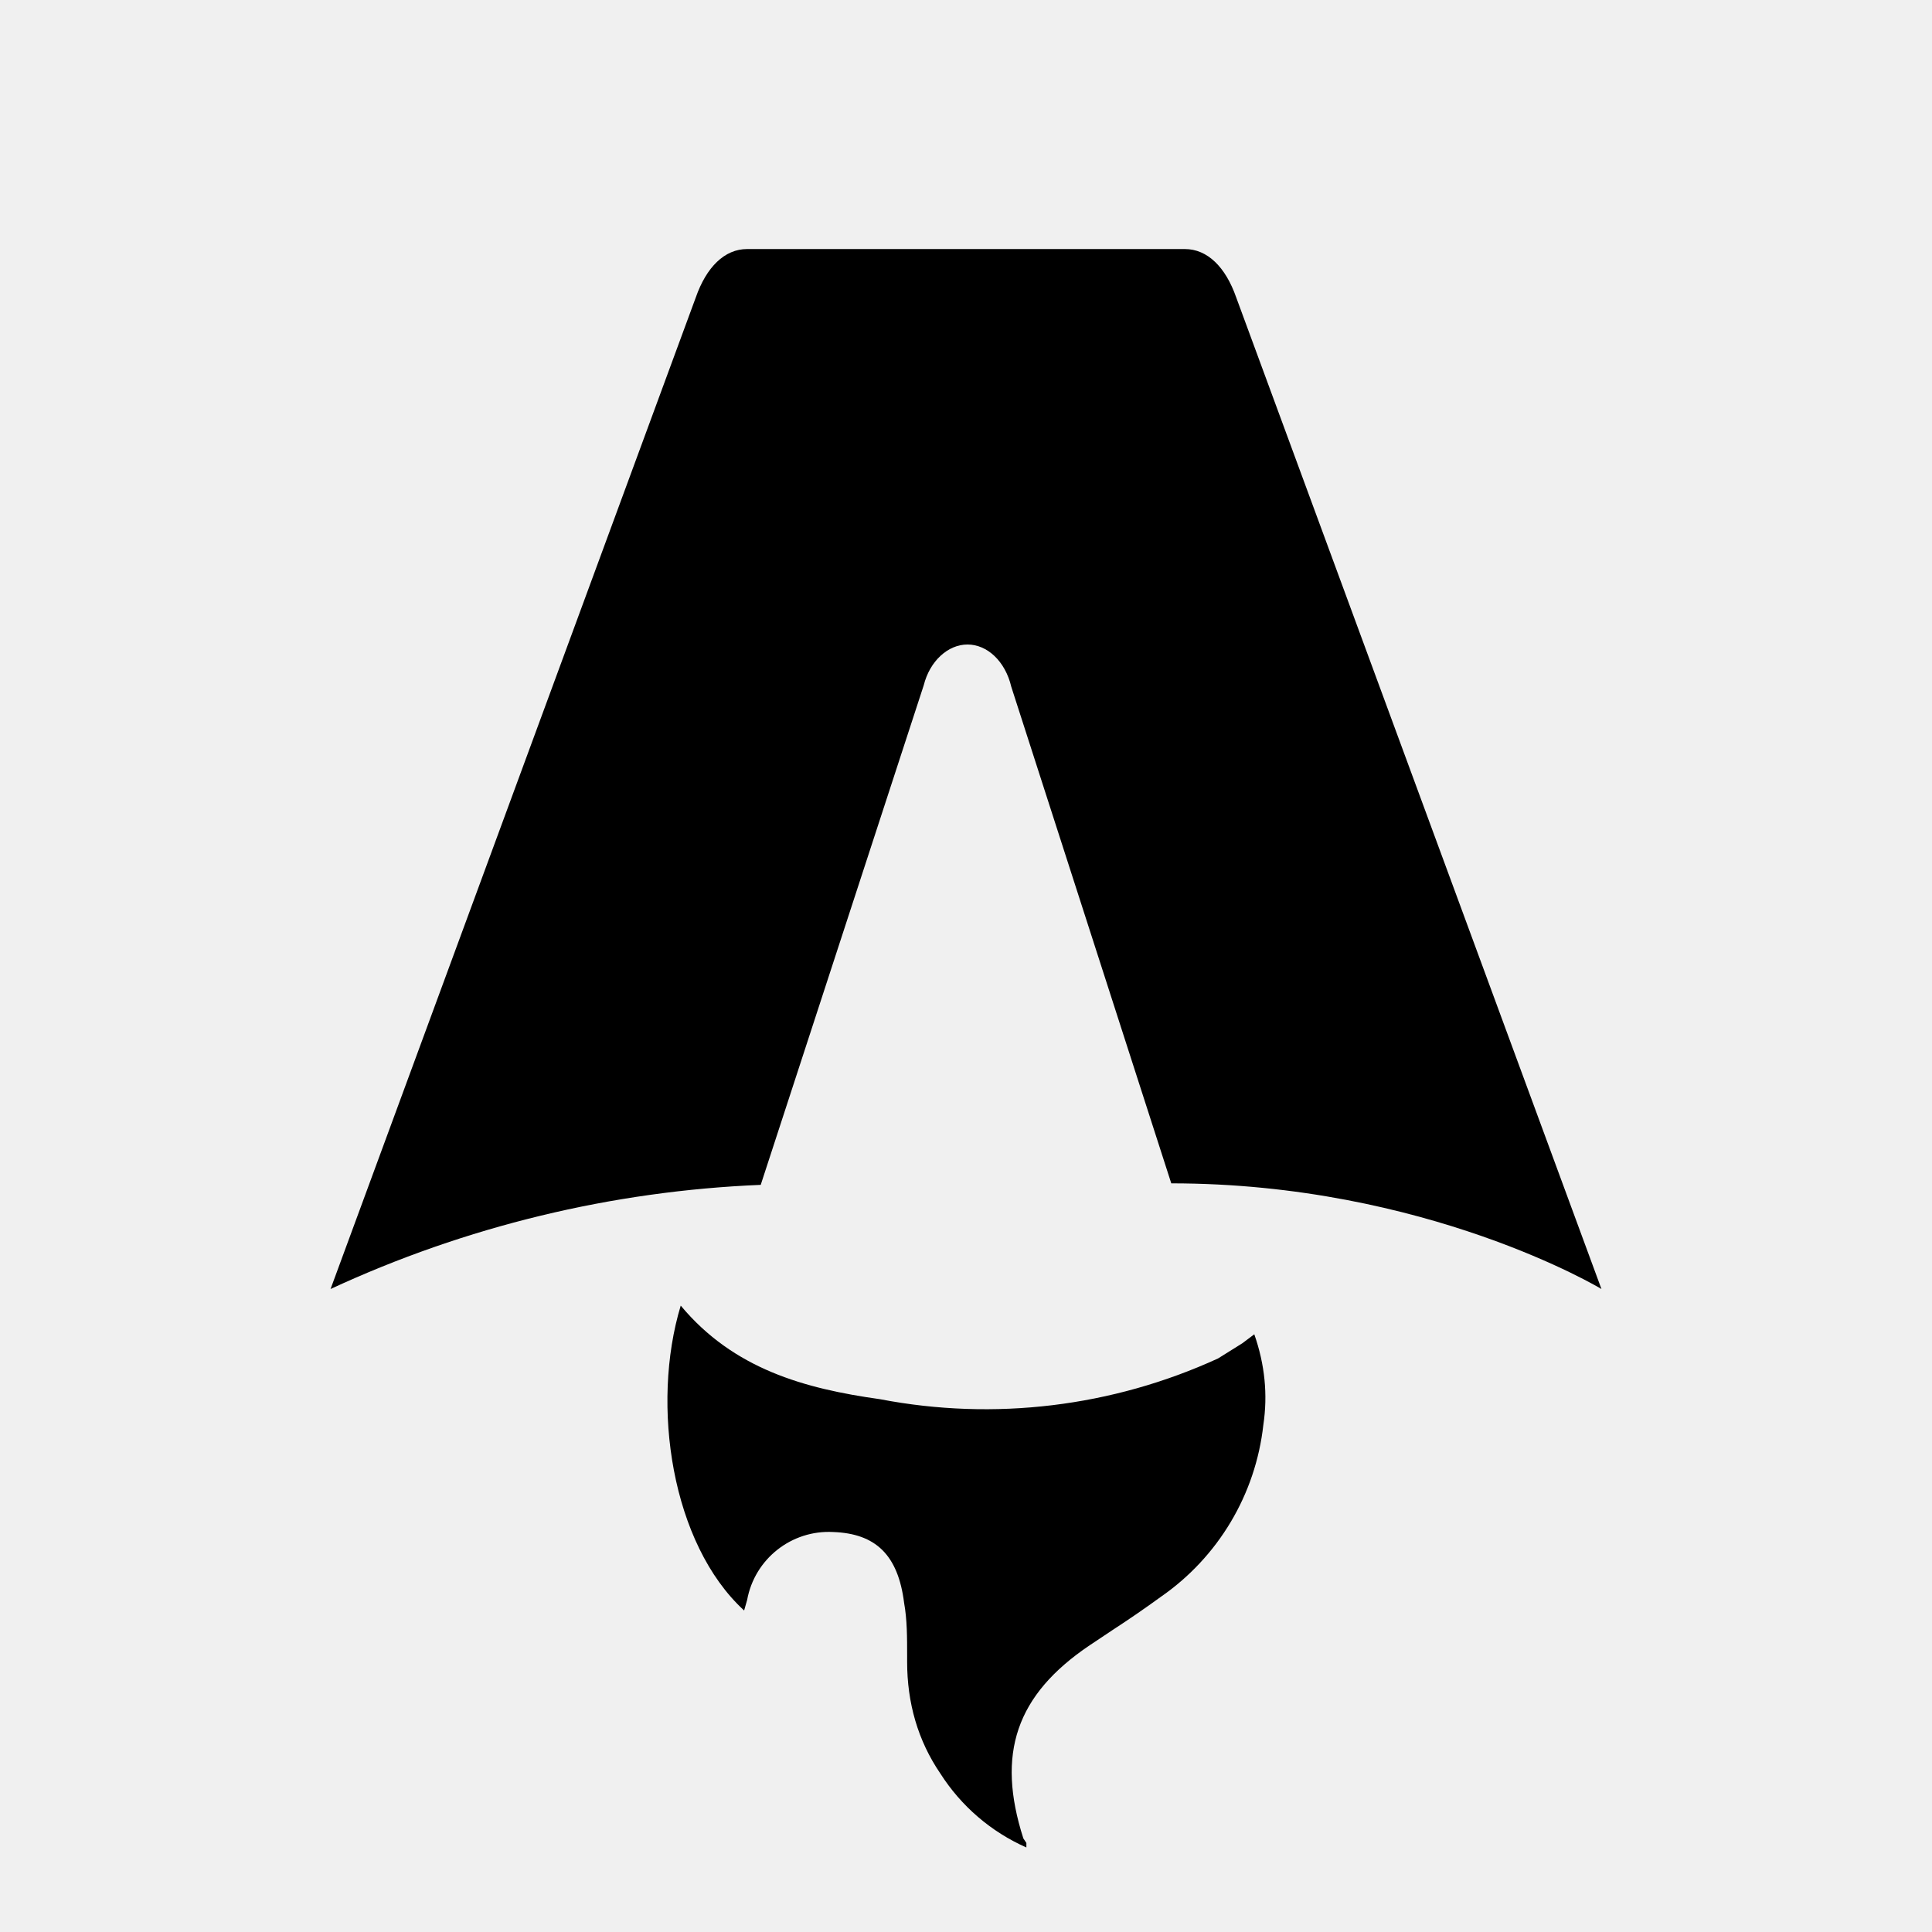
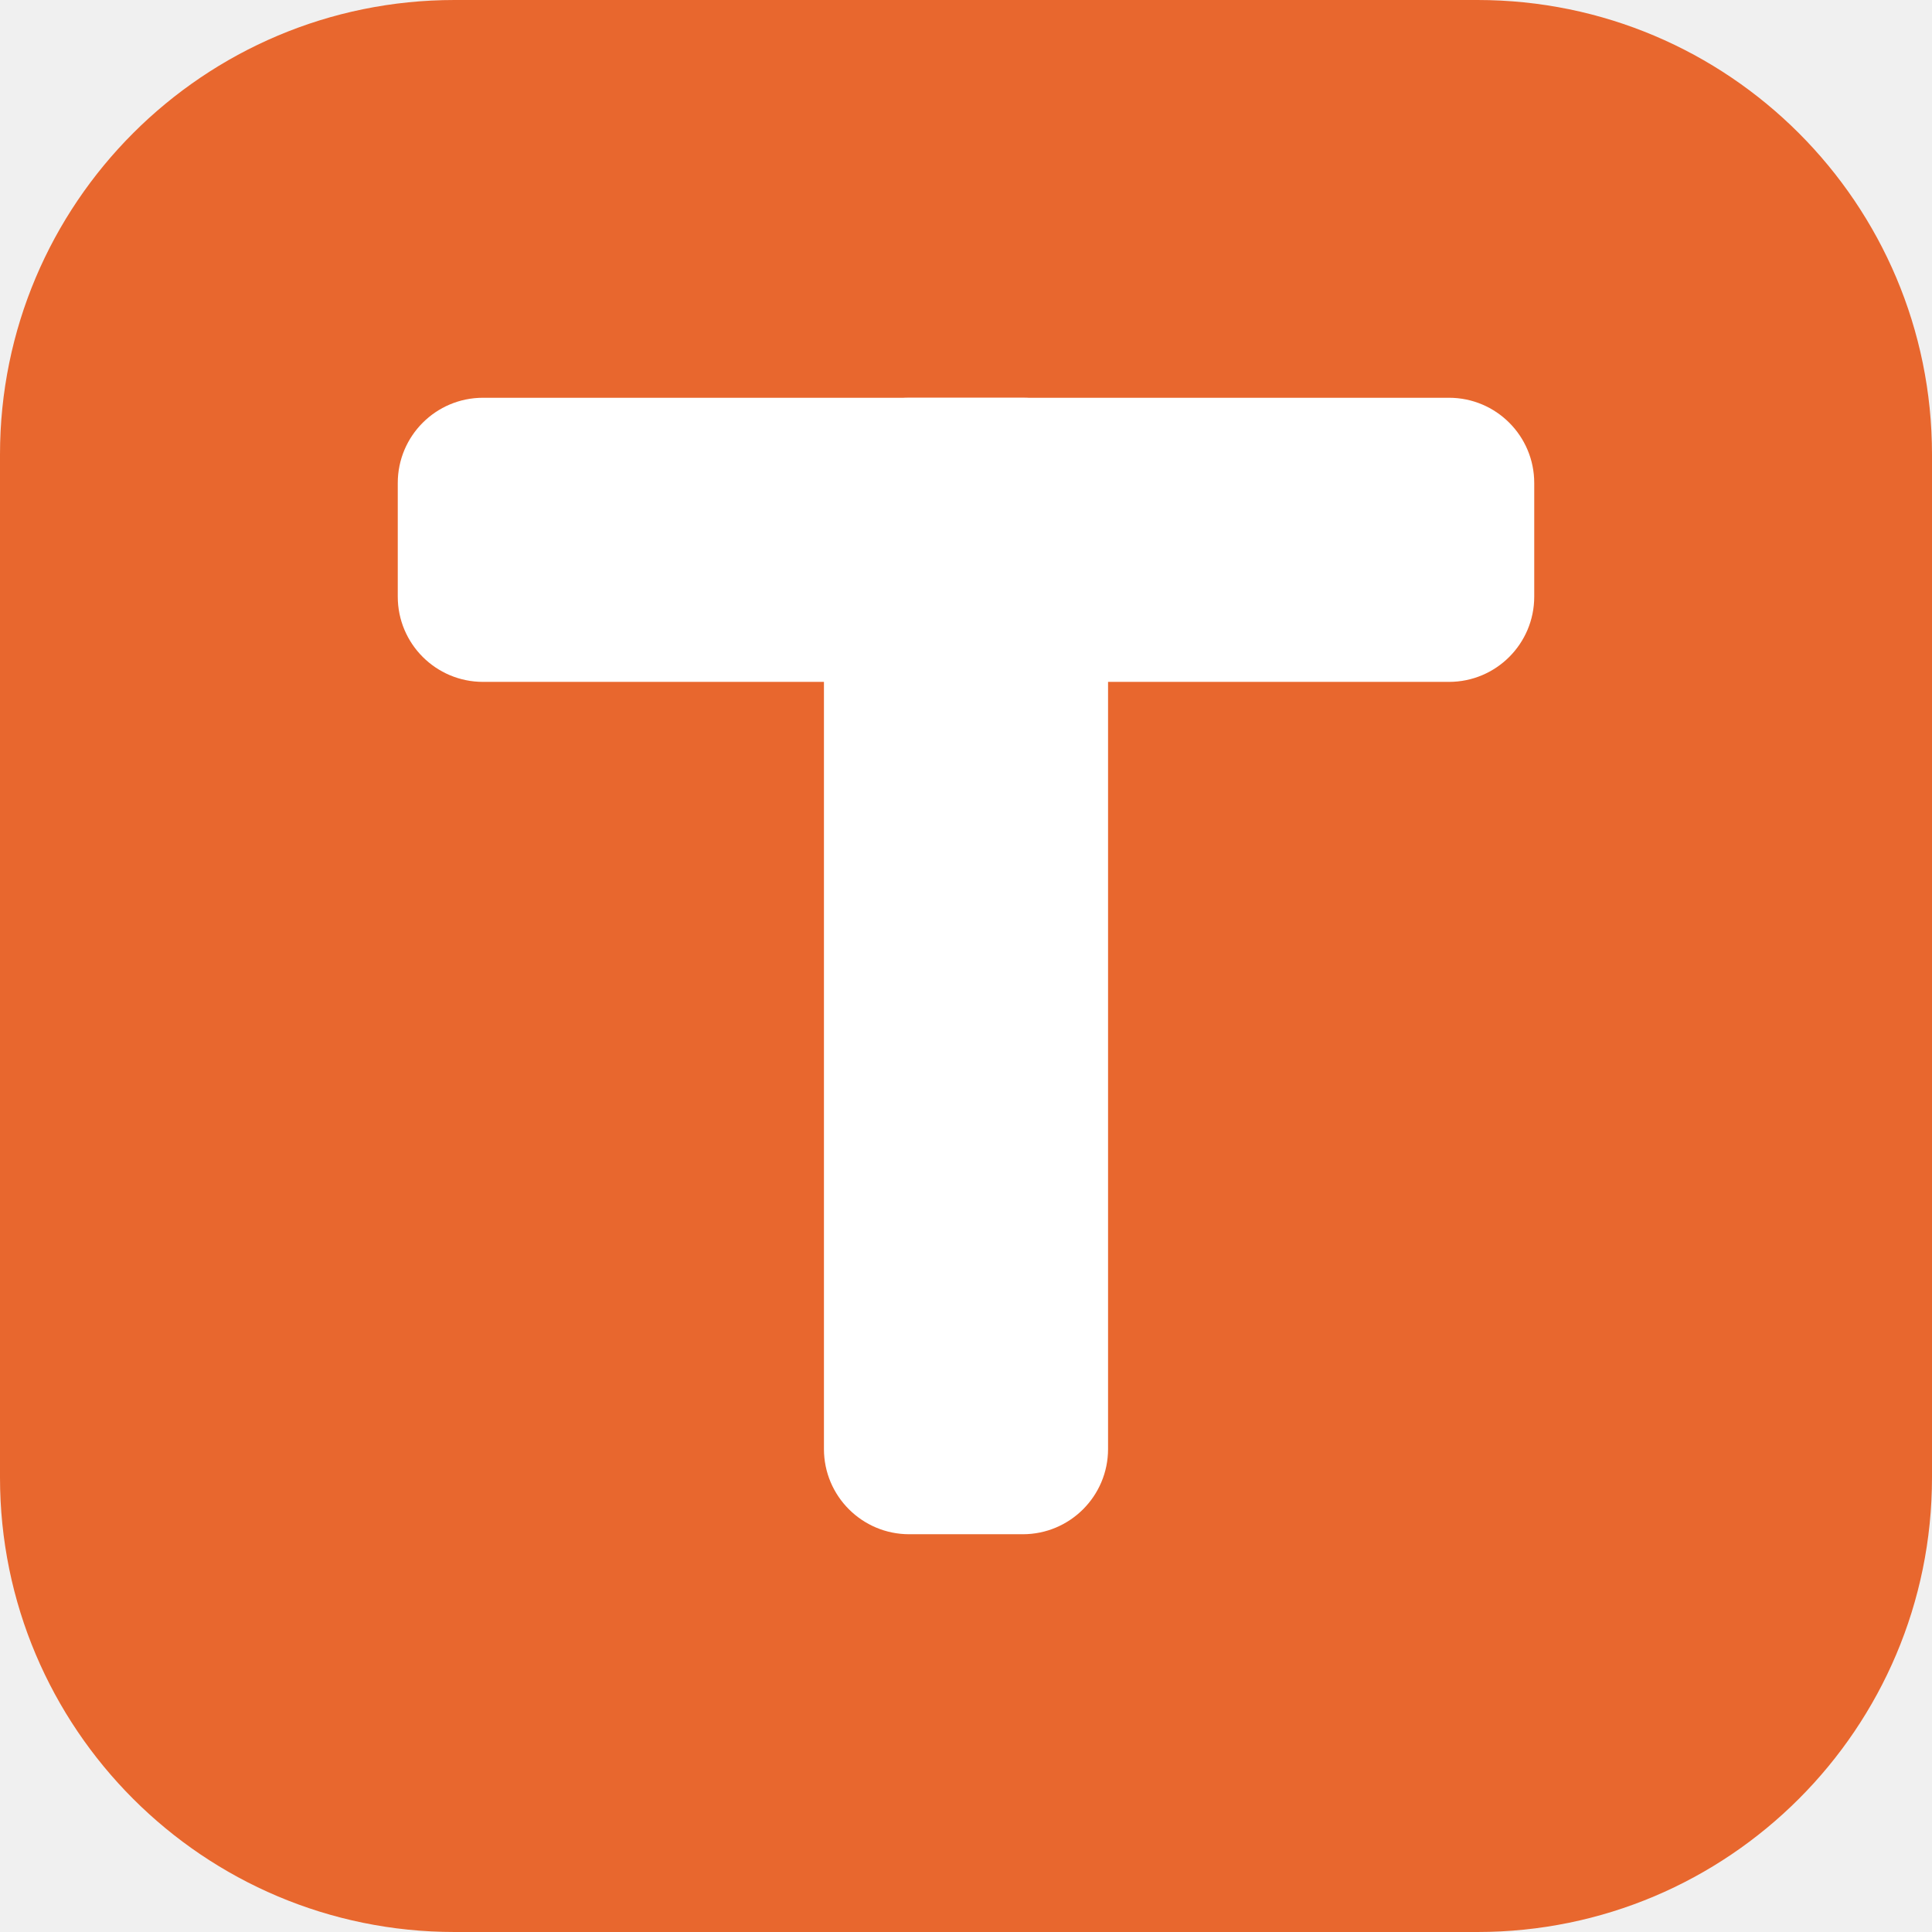
- <svg xmlns="http://www.w3.org/2000/svg" fill="none" viewBox="0 0 128 128">
-   <path d="M50.4 78.5a75.1 75.1 0 0 0-28.5 6.9l24.2-65.7c.7-2 1.9-3.2 3.4-3.2h29c1.5 0 2.7 1.2 3.4 3.2l24.2 65.7s-11.6-7-28.5-7L67 45.5c-.4-1.7-1.6-2.8-2.9-2.8-1.3 0-2.5 1.1-2.9 2.7L50.4 78.5Zm-1.1 28.2Zm-4.2-20.2c-2 6.6-.6 15.8 4.2 20.2a17.5 17.5 0 0 1 .2-.7 5.5 5.5 0 0 1 5.7-4.5c2.8.1 4.3 1.5 4.7 4.7.2 1.1.2 2.3.2 3.5v.4c0 2.7.7 5.2 2.2 7.4a13 13 0 0 0 5.7 4.9v-.3l-.2-.3c-1.8-5.6-.5-9.5 4.4-12.8l1.5-1a73 73 0 0 0 3.2-2.2 16 16 0 0 0 6.8-11.4c.3-2 .1-4-.6-6l-.8.6-1.6 1a37 37 0 0 1-22.4 2.7c-5-.7-9.7-2-13.2-6.2Z" />
-   <style>
-         path { fill: #000; }
-         @media (prefers-color-scheme: dark) {
-             path { fill: #FFF; }
-         }
-     </style>
+ <svg xmlns="http://www.w3.org/2000/svg" viewBox="0 0 34 34">
+   <rect width="34" height="34" rx="8" fill="#E8672E" />
+   <rect x="7" y="7" width="20" height="5" rx="1.5" fill="white" />
+   <rect x="14.5" y="7" width="5" height="20" rx="1.5" fill="white" />
</svg>
